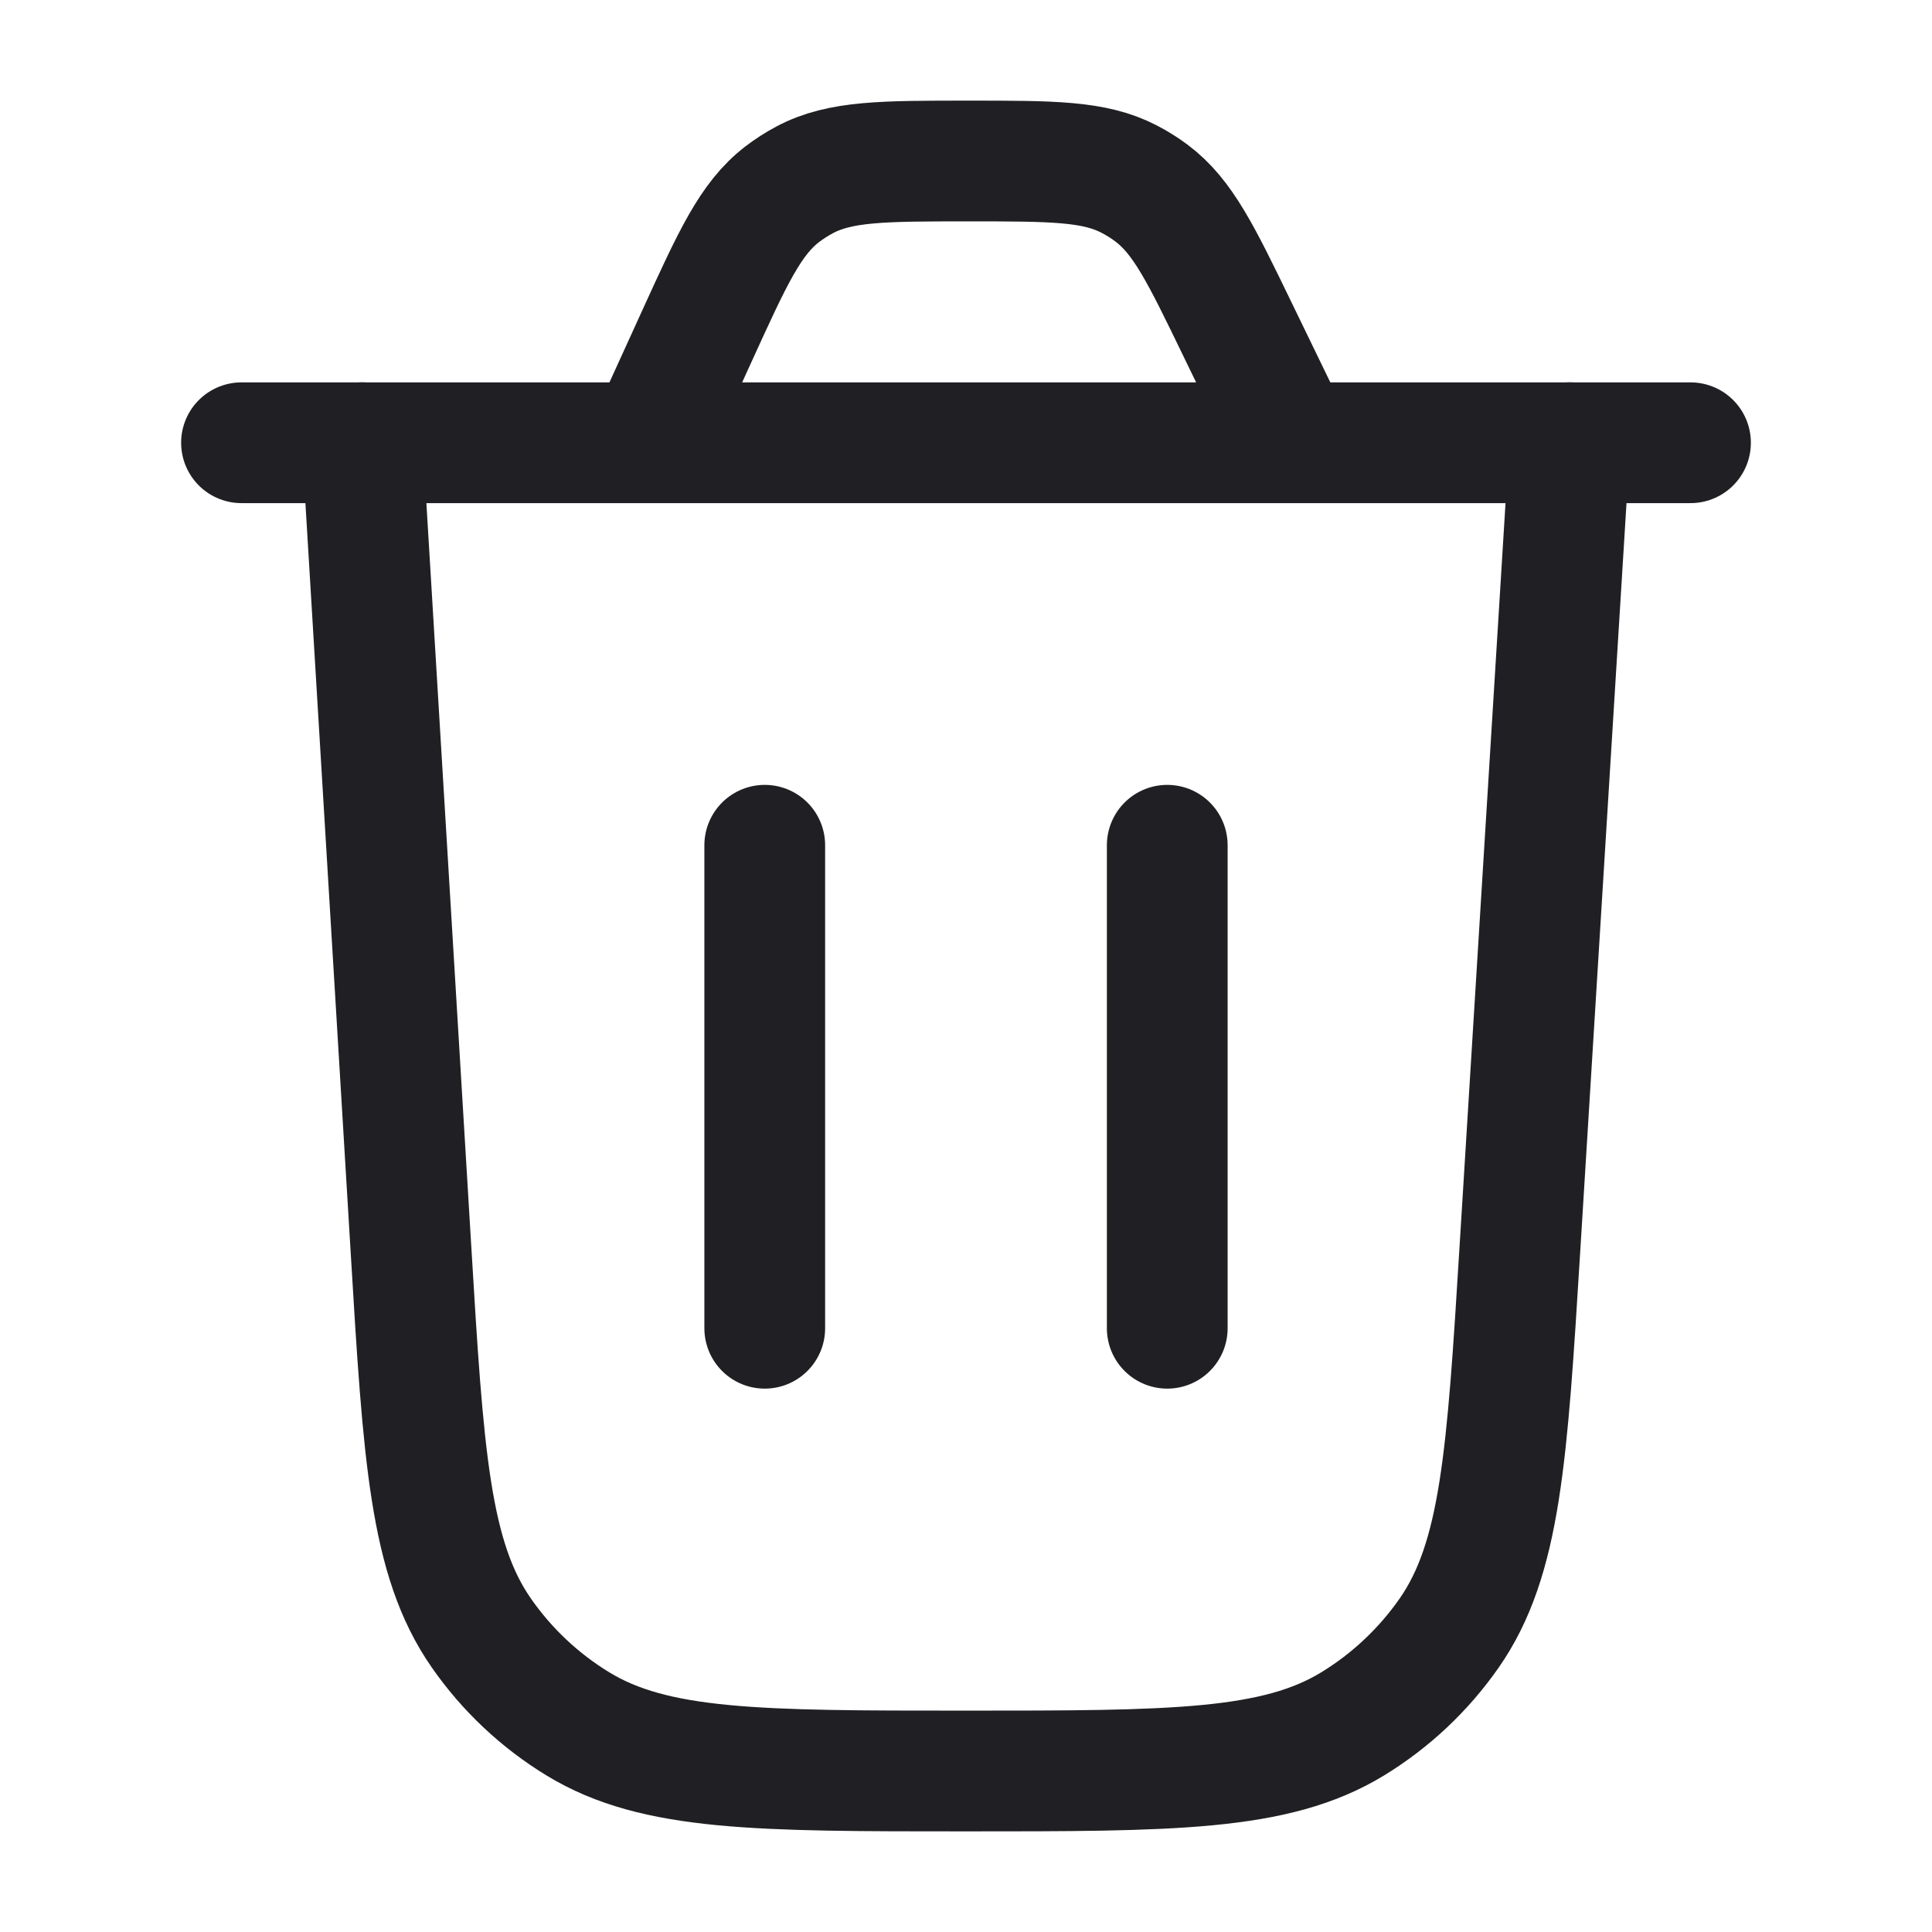
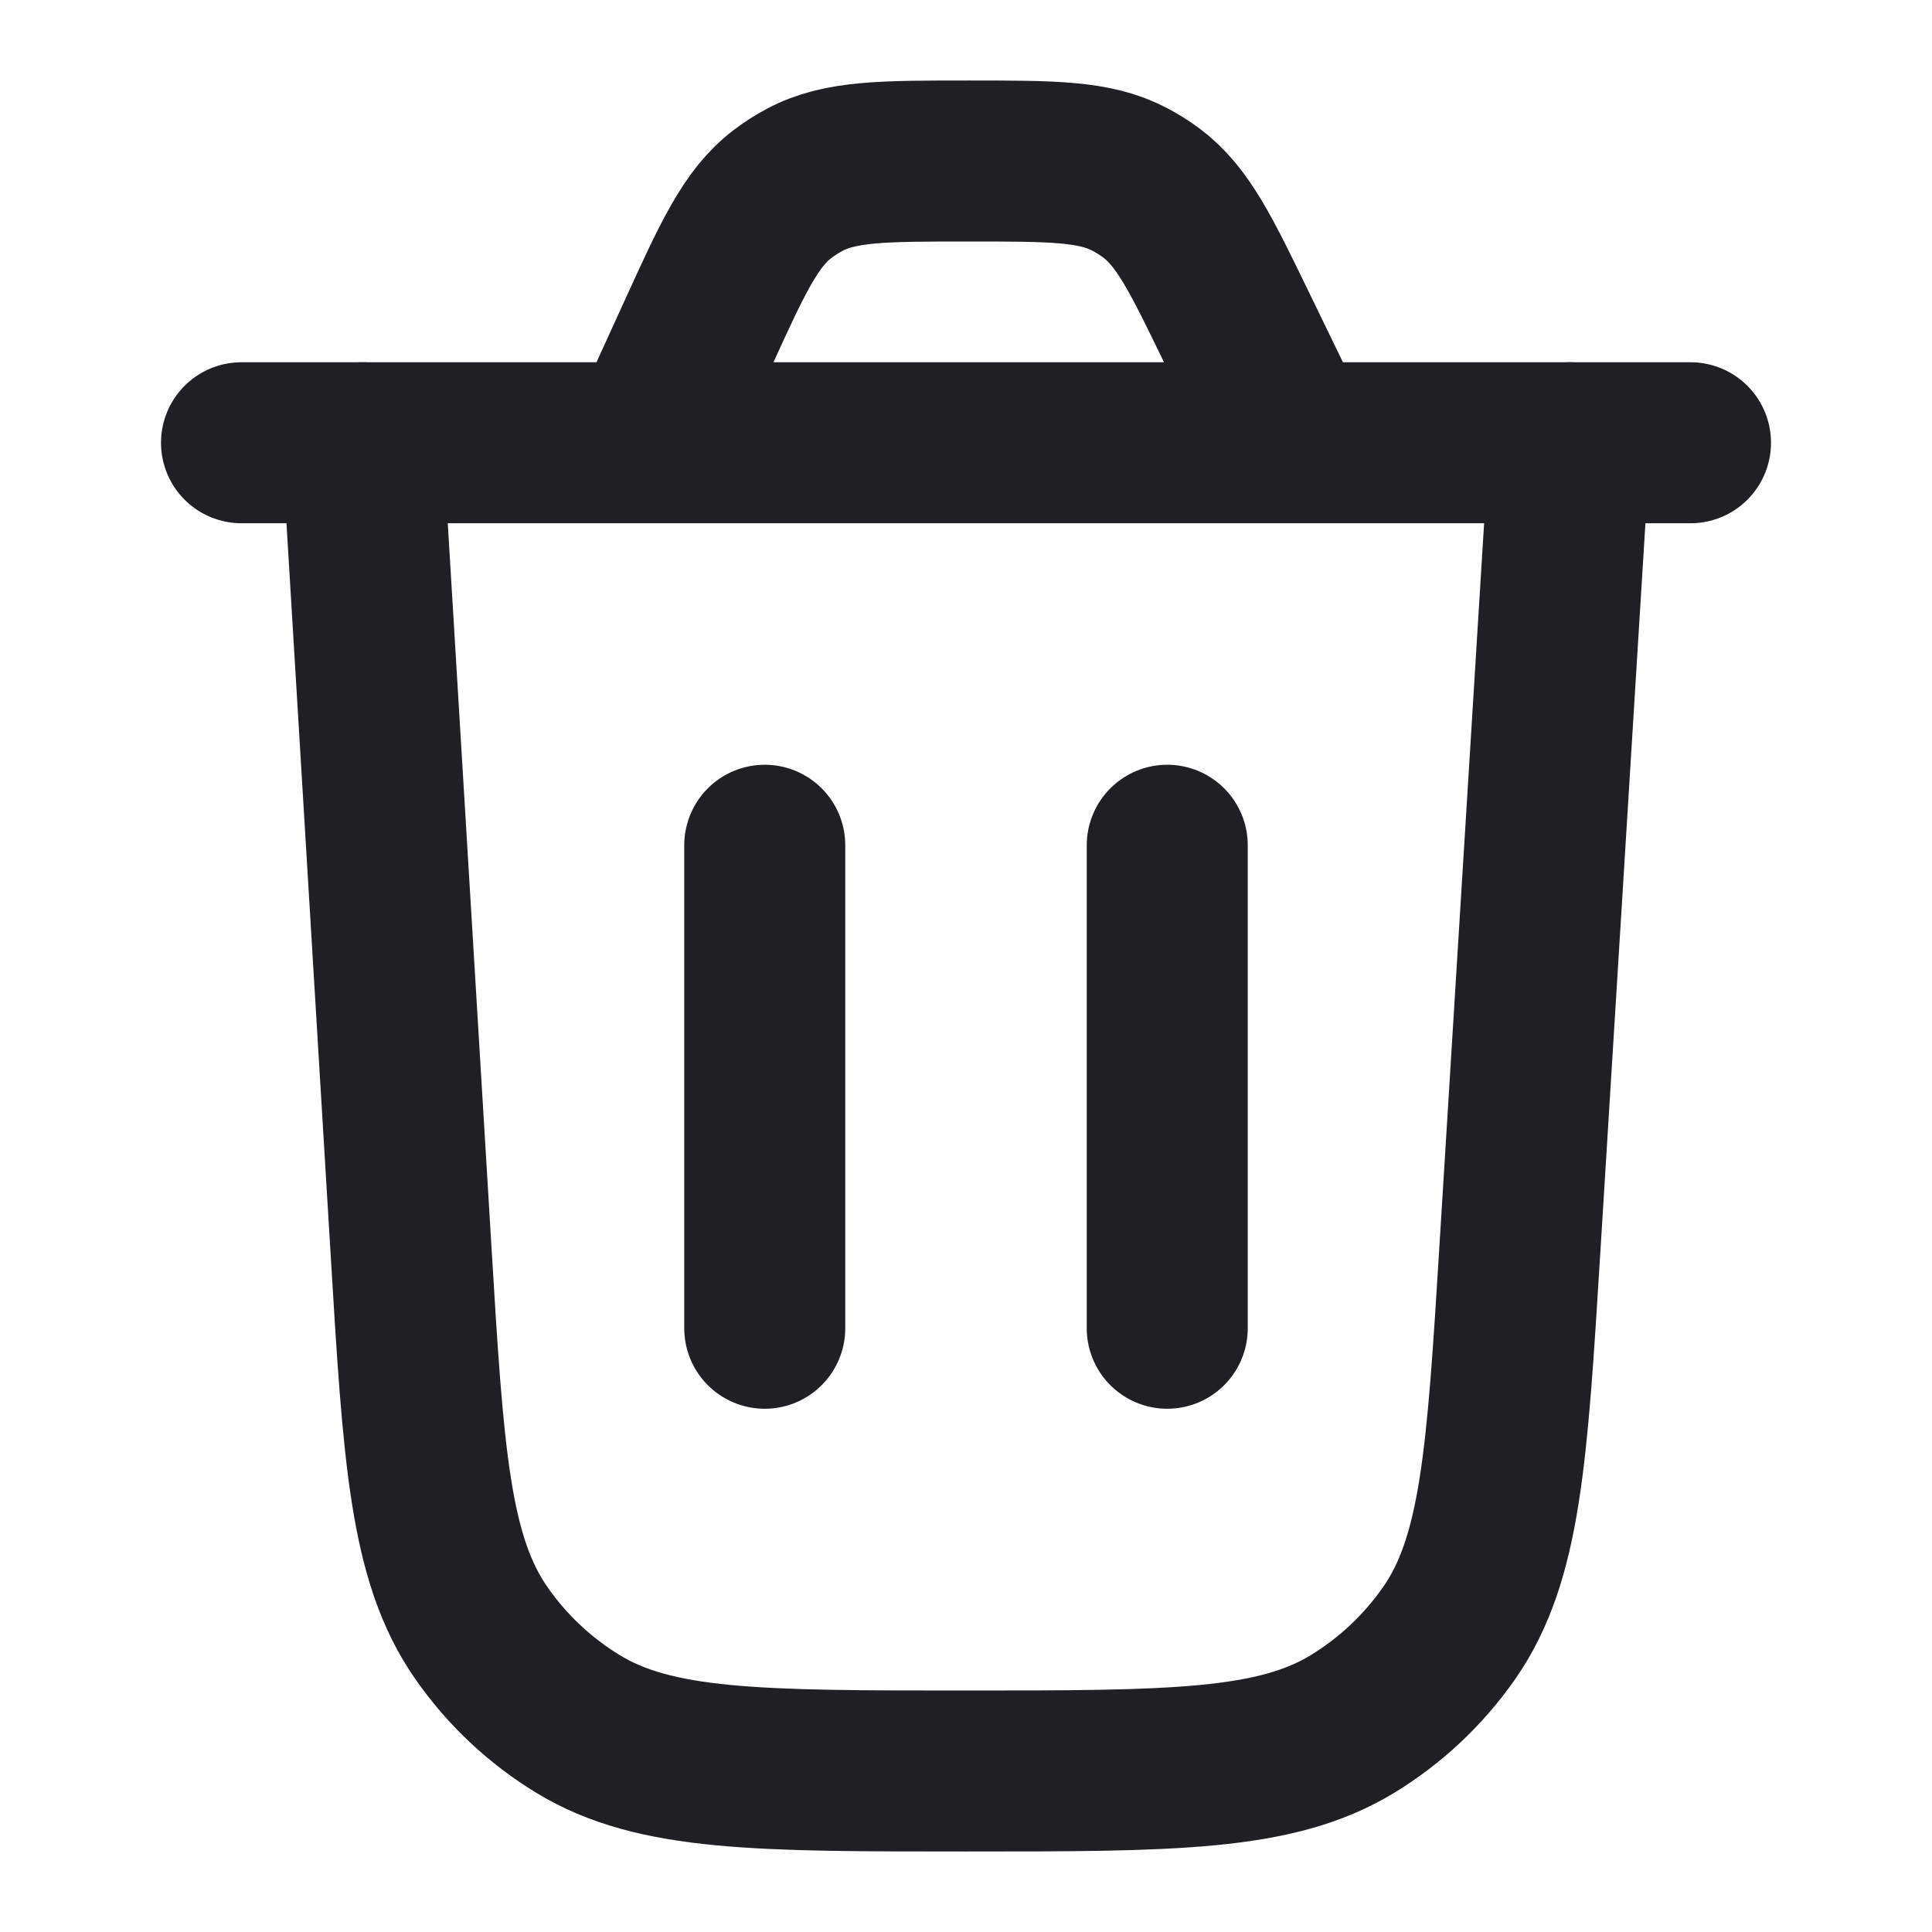
<svg xmlns="http://www.w3.org/2000/svg" viewBox="0 0 24 24" width="20" height="20" color="#202024" fill="none">
-   <path d="M19.5 5.5L18.88 15.525C18.722 18.086 18.643 19.367 18.001 20.288C17.683 20.743 17.275 21.127 16.801 21.416C15.842 22 14.559 22 11.993 22C9.423 22 8.138 22 7.179 21.415C6.705 21.126 6.296 20.741 5.979 20.285C5.337 19.363 5.259 18.08 5.105 15.515L4.5 5.5" stroke="currentColor" stroke-width="1.5" stroke-linecap="round" />
-   <path d="M3 5.5H21M16.056 5.5L15.373 4.092C14.92 3.156 14.693 2.689 14.302 2.397C14.215 2.332 14.123 2.275 14.027 2.225C13.594 2 13.074 2 12.034 2C10.969 2 10.436 2 9.996 2.234C9.898 2.286 9.805 2.346 9.717 2.413C9.322 2.717 9.101 3.202 8.659 4.171L8.053 5.5" stroke="currentColor" stroke-width="1.5" stroke-linecap="round" />
-   <path d="M9.5 16.5L9.5 10.5" stroke="currentColor" stroke-width="1.5" stroke-linecap="round" />
-   <path d="M14.5 16.5L14.5 10.5" stroke="currentColor" stroke-width="1.5" stroke-linecap="round" />
+   <path d="M19.5 5.5L18.88 15.525C18.722 18.086 18.643 19.367 18.001 20.288C17.683 20.743 17.275 21.127 16.801 21.416C15.842 22 14.559 22 11.993 22C9.423 22 8.138 22 7.179 21.415C6.705 21.126 6.296 20.741 5.979 20.285C5.337 19.363 5.259 18.08 5.105 15.515L4.5 5.5" stroke="currentColor" stroke-width="2" stroke-linecap="round" />
+   <path d="M3 5.5H21M16.056 5.5L15.373 4.092C14.92 3.156 14.693 2.689 14.302 2.397C14.215 2.332 14.123 2.275 14.027 2.225C13.594 2 13.074 2 12.034 2C10.969 2 10.436 2 9.996 2.234C9.898 2.286 9.805 2.346 9.717 2.413C9.322 2.717 9.101 3.202 8.659 4.171L8.053 5.5" stroke="currentColor" stroke-width="2" stroke-linecap="round" />
+   <path d="M9.5 16.5L9.5 10.5" stroke="currentColor" stroke-width="2" stroke-linecap="round" />
+   <path d="M14.5 16.5L14.5 10.5" stroke="currentColor" stroke-width="2" stroke-linecap="round" />
</svg>
